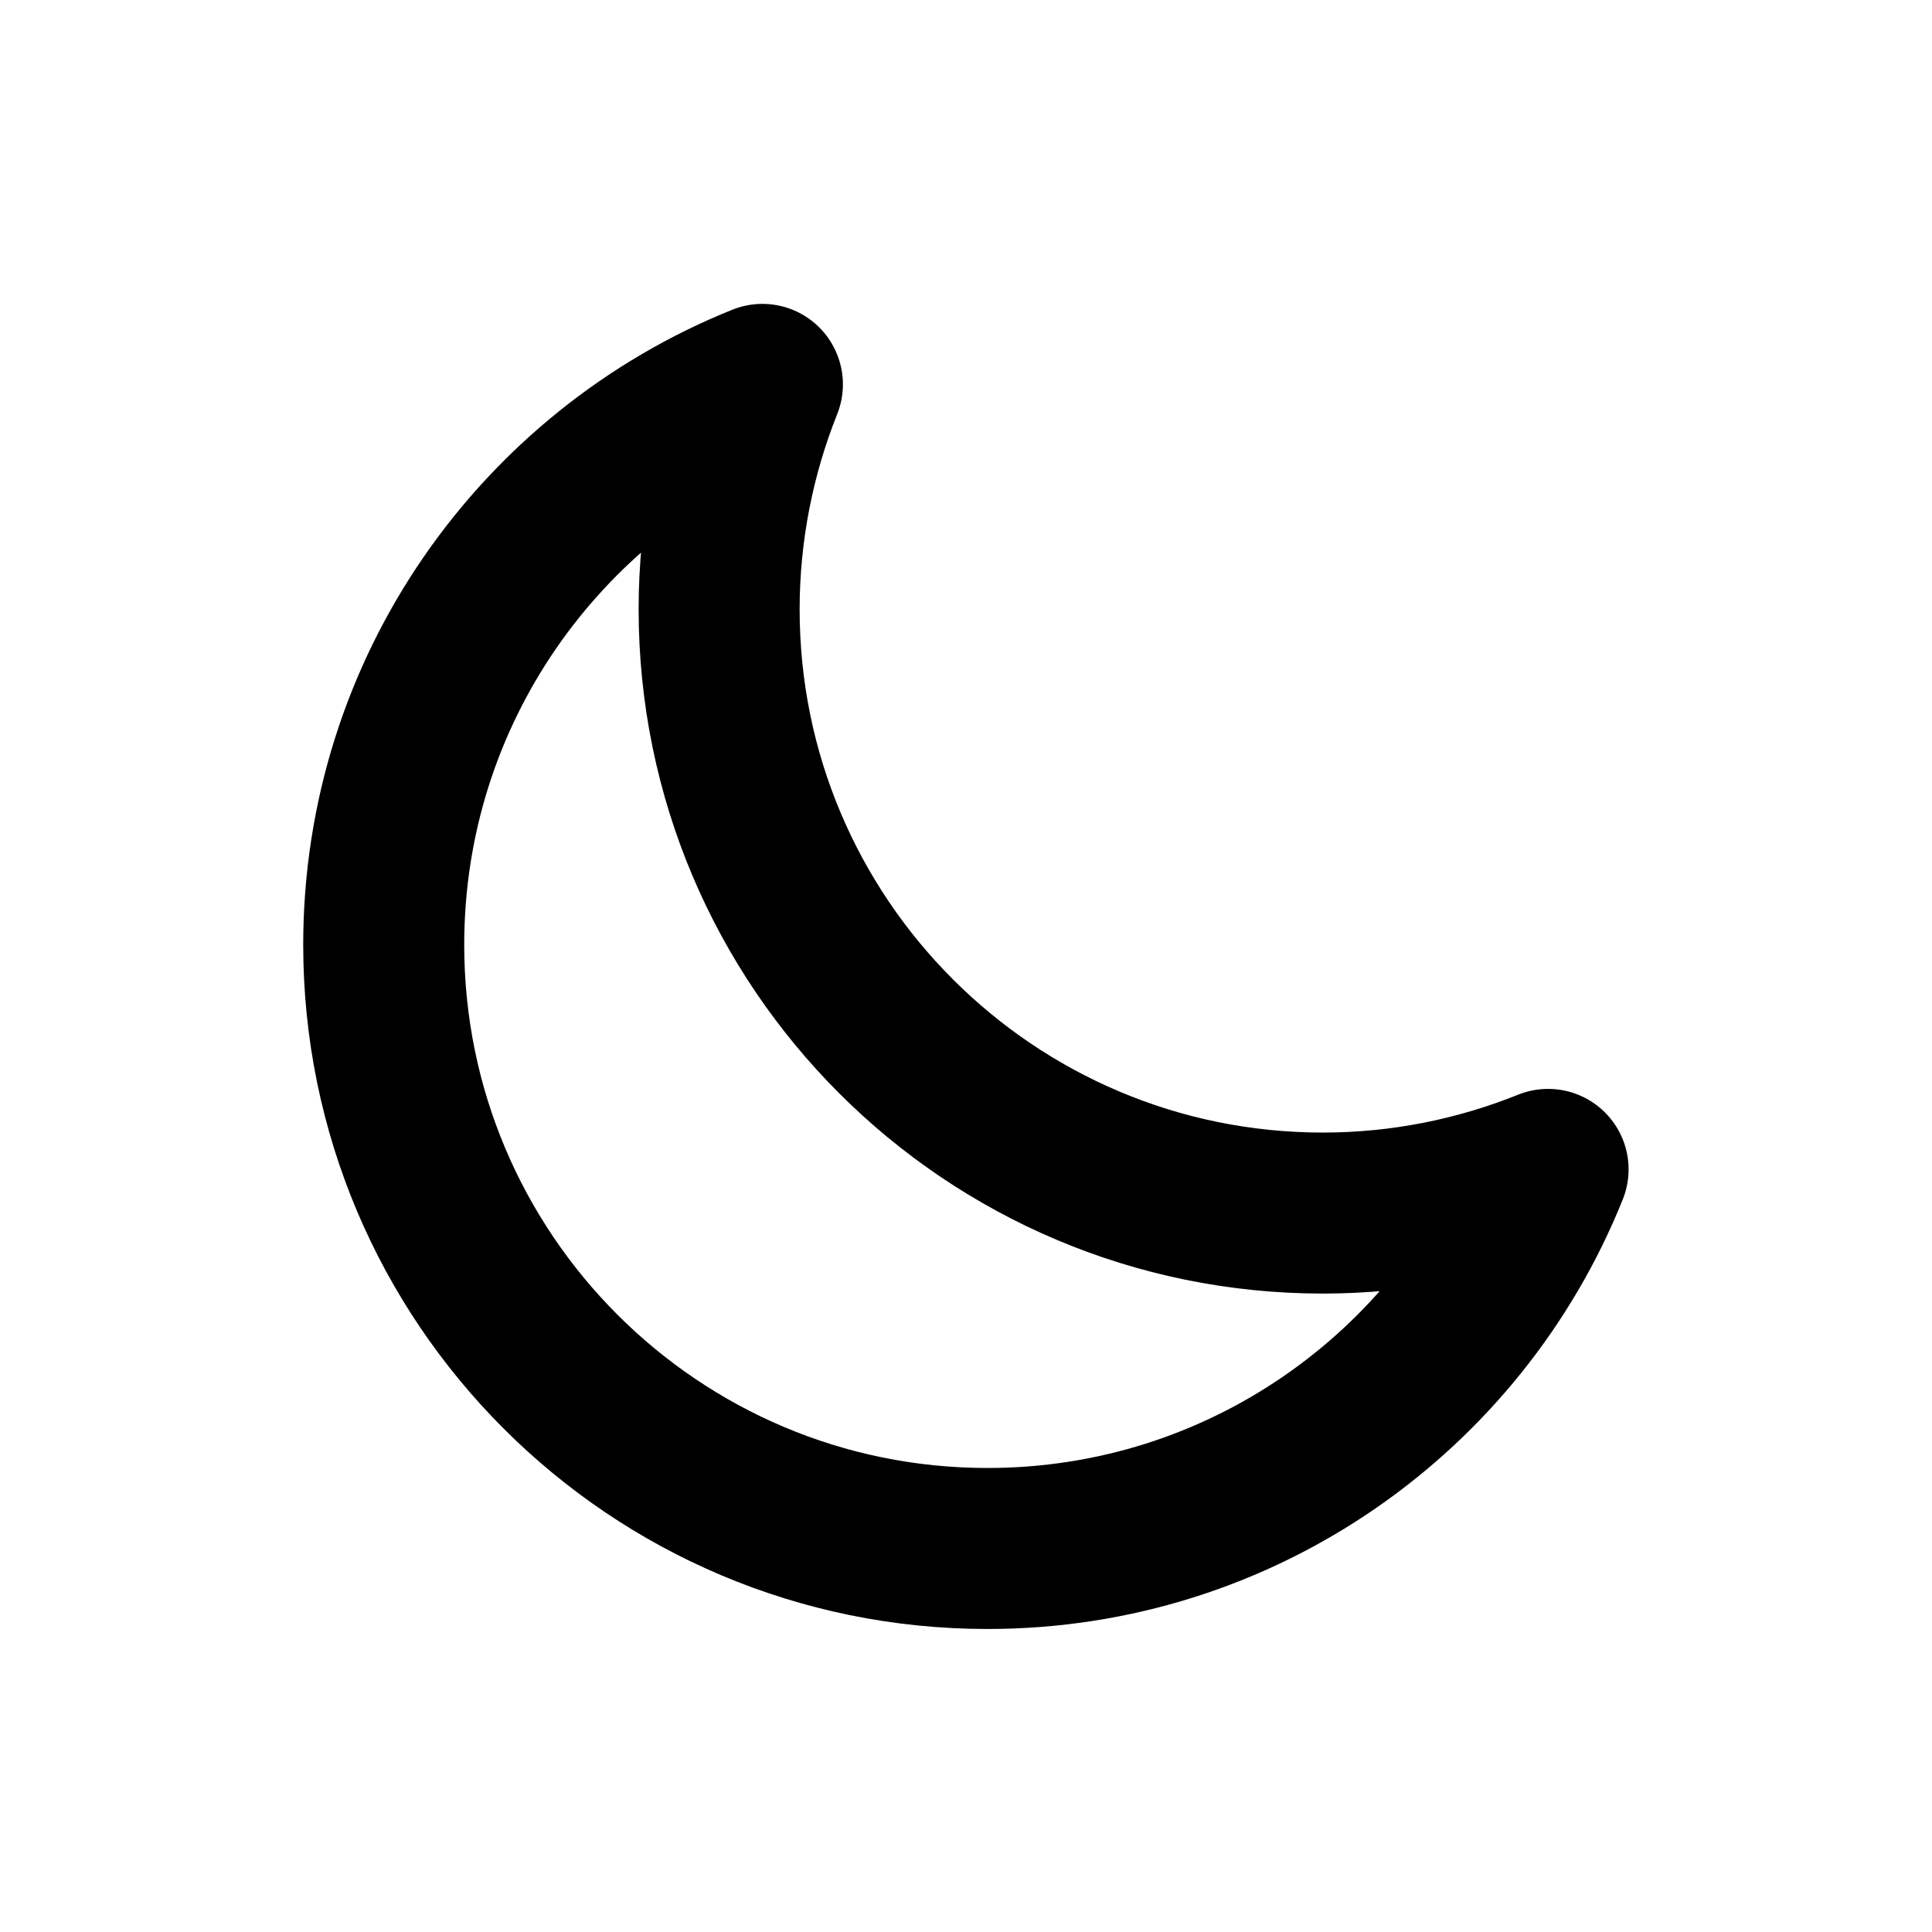
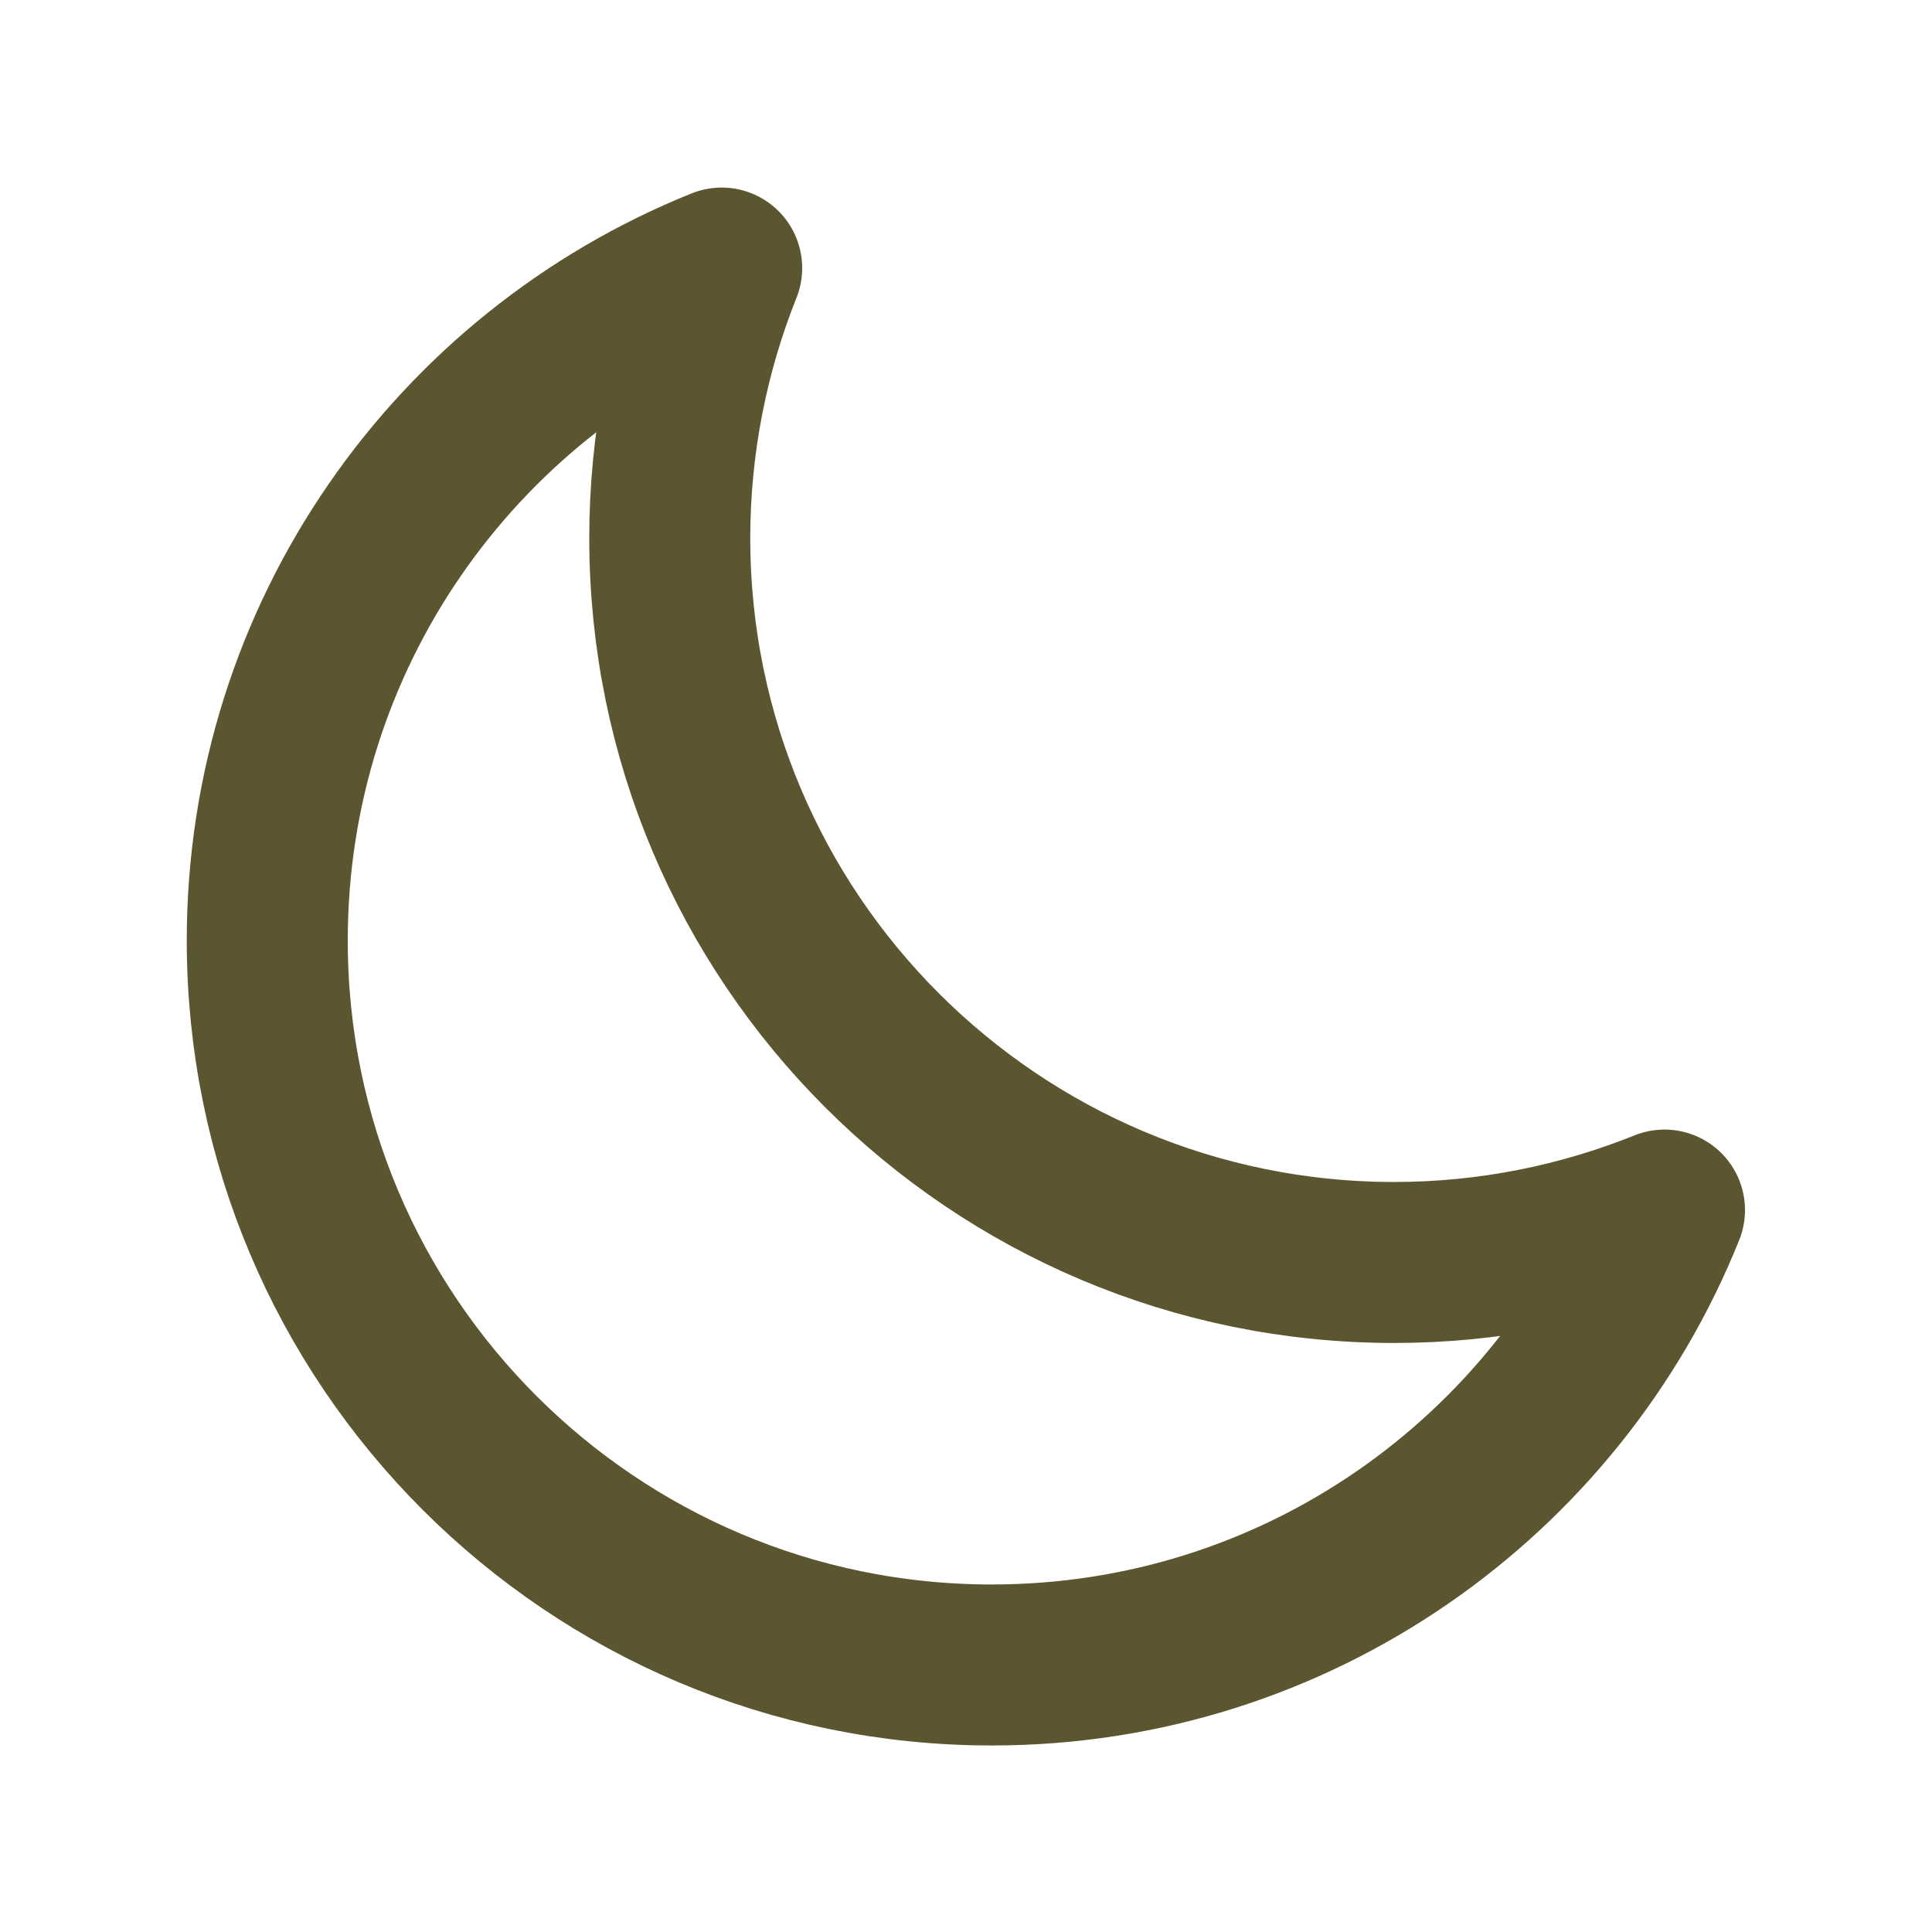
- <svg xmlns="http://www.w3.org/2000/svg" width="800px" height="800px" viewBox="-2.4 -2.4 28.80 28.80" fill="none" transform="rotate(0)">
+ <svg xmlns="http://www.w3.org/2000/svg" width="800px" height="800px" viewBox="0 0 24 24" fill="none">
  <g id="SVGRepo_bgCarrier" stroke-width="0" />
  <g id="SVGRepo_tracerCarrier" stroke-linecap="round" stroke-linejoin="round" />
  <g id="SVGRepo_iconCarrier">
-     <path d="M3.32 11.684C3.32 16.654 7.35 20.683 12.32 20.683C16.108 20.683 19.348 18.344 20.677 15.032C19.64 15.449 18.506 15.683 17.32 15.683C12.35 15.683 8.32 11.654 8.32 6.683C8.32 5.503 8.552 4.363 8.965 3.33C5.656 4.66 3.32 7.899 3.32 11.684Z" stroke="#000000" stroke-width="2.4" stroke-linecap="round" stroke-linejoin="round" />
+     <path d="M3.32 11.684C3.32 16.654 7.35 20.683 12.32 20.683C16.108 20.683 19.348 18.344 20.677 15.032C19.64 15.449 18.506 15.683 17.32 15.683C12.35 15.683 8.32 11.654 8.32 6.683C8.32 5.503 8.552 4.363 8.965 3.33C5.656 4.66 3.32 7.899 3.32 11.684Z" stroke="#5c5630" stroke-width="2" stroke-linecap="round" stroke-linejoin="round" />
  </g>
</svg>
